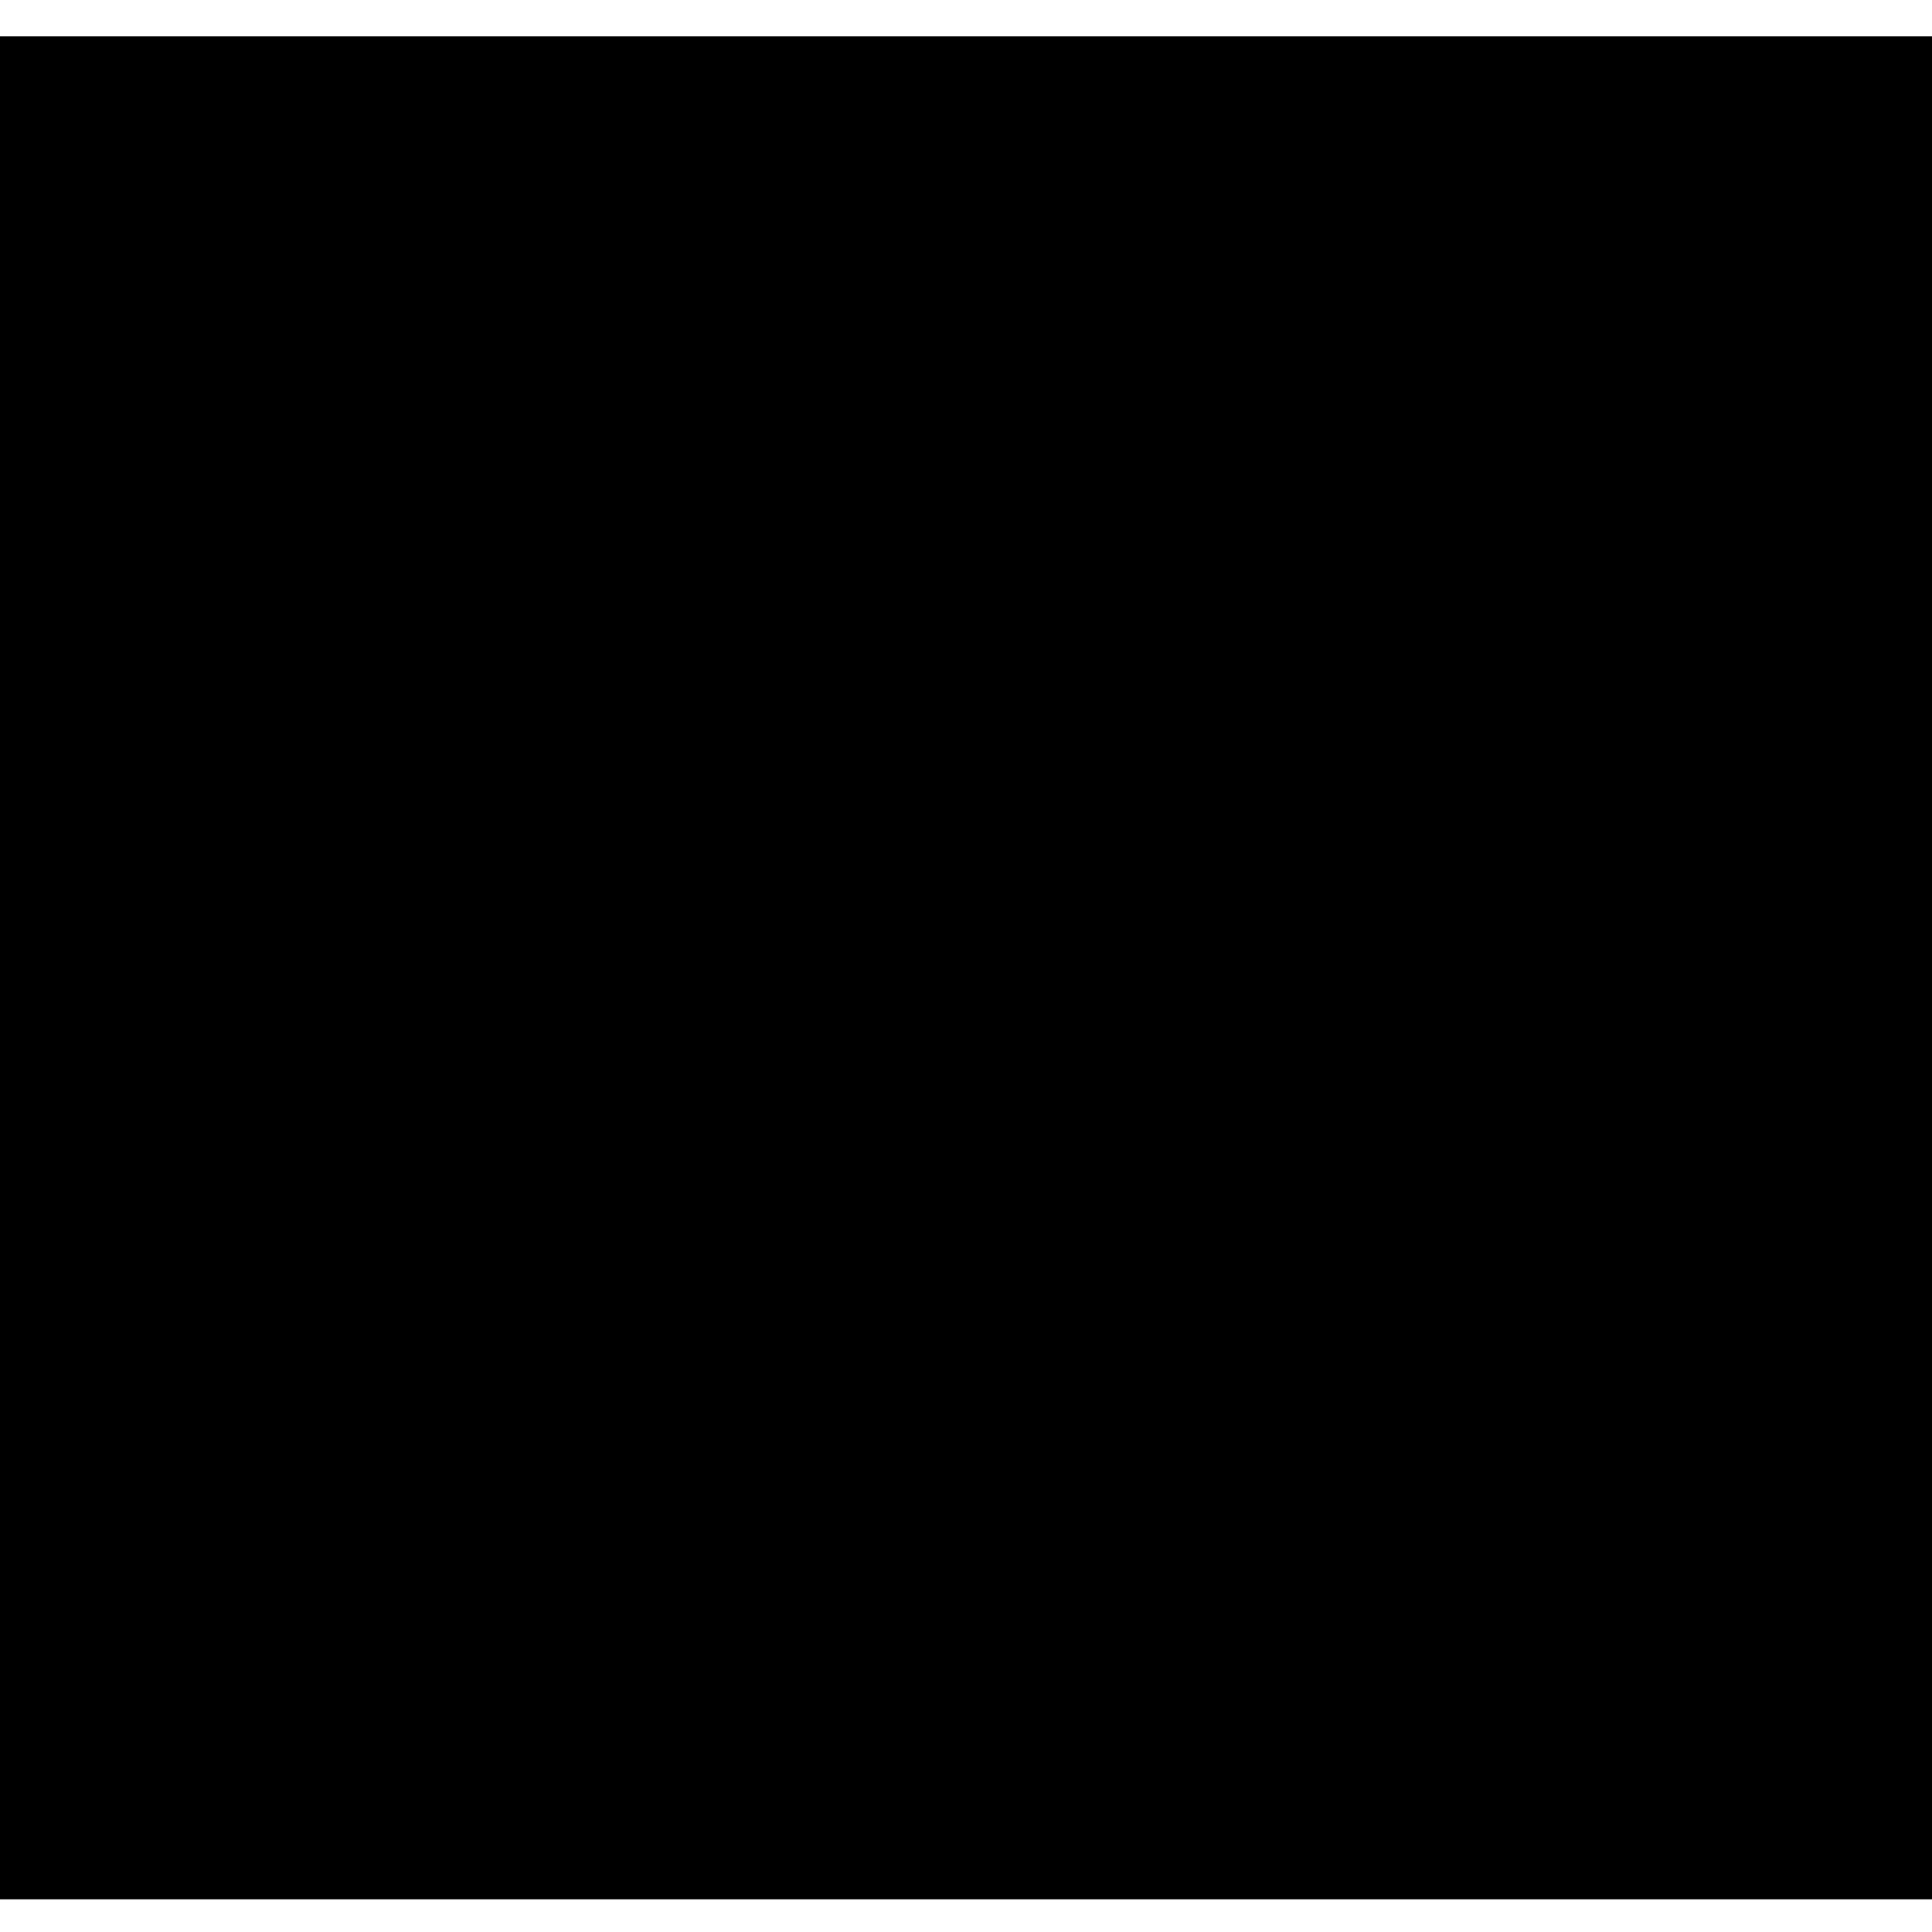
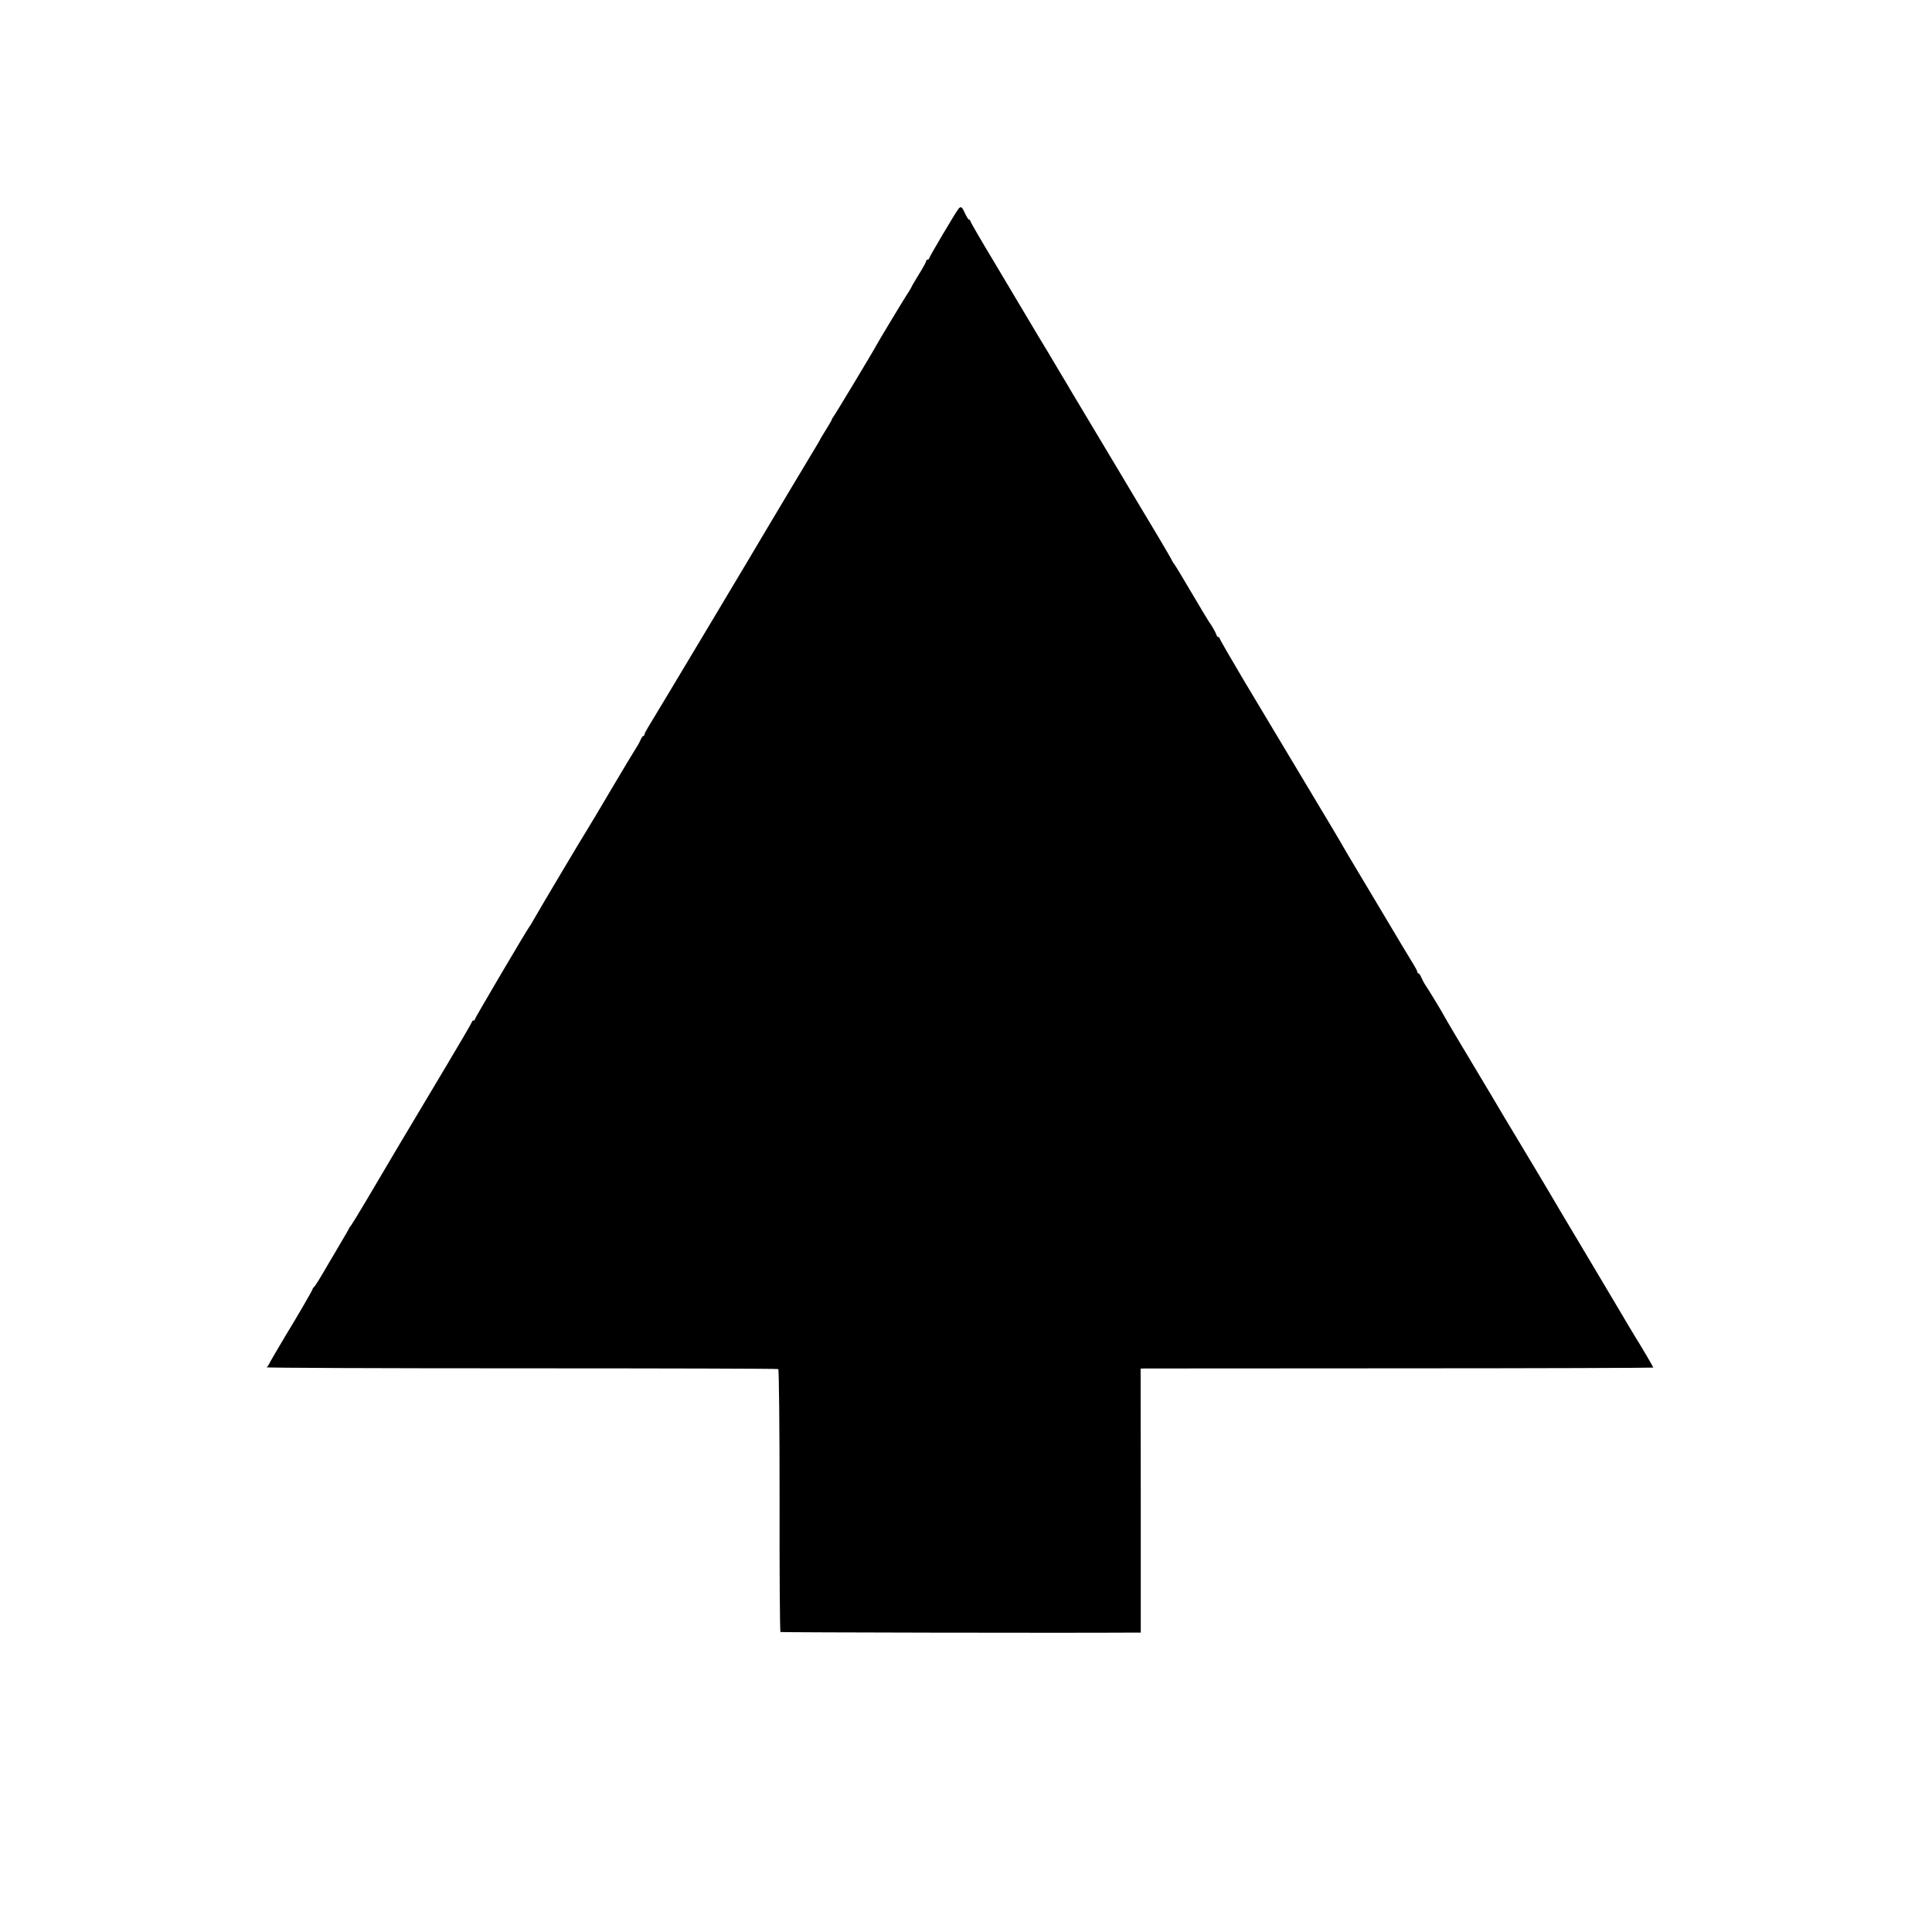
- <svg xmlns="http://www.w3.org/2000/svg" version="1.0" width="532pt" height="532pt" viewBox="0 0 532 532" preserveAspectRatio="xMidYMid meet">
-   <g transform="translate(0,532) scale(0.1,-0.1)" fill="#000000" stroke="none">
-     <path d="M0 2655 l0 -2565 2660 0 2660 0 0 2565 0 2565 -2660 0 -2660 0 0 -2565z" />
+ <svg xmlns="http://www.w3.org/2000/svg" version="1.0" width="1310pt" height="1310pt" viewBox="0 0 1310 1310" preserveAspectRatio="xMidYMid meet">
+   <g transform="translate(0,1310) scale(0.1,-0.1)" fill="#000000" stroke="none">
+     <path d="M6499 11684 c-19 -23 -199 -327 -199 -336 0 -4 -4 -8 -10 -8 -5 0 -10 -5 -10 -10 0 -6 -22 -47 -50 -91 -27 -44 -50 -83 -50 -86 0 -2 -15 -28 -34 -56 -33 -52 -198 -325 -204 -339 -8 -18 -282 -474 -292 -485 -5 -7 -10 -15 -10 -18 0 -3 -15 -29 -33 -58 -18 -29 -36 -59 -41 -67 -4 -8 -12 -24 -19 -35 -29 -48 -343 -572 -353 -590 -21 -38 -776 -1300 -800 -1337 -13 -21 -24 -42 -24 -48 0 -5 -3 -10 -8 -10 -4 0 -13 -13 -20 -30 -7 -16 -23 -44 -35 -62 -12 -18 -85 -139 -161 -268 -76 -129 -149 -251 -161 -270 -32 -50 -333 -556 -363 -610 -14 -25 -29 -50 -34 -56 -19 -25 -368 -617 -368 -625 0 -5 -4 -9 -10 -9 -5 0 -10 -4 -10 -9 0 -4 -78 -138 -173 -297 -294 -492 -390 -653 -541 -910 -55 -93 -103 -171 -106 -174 -4 -3 -9 -10 -11 -15 -2 -6 -29 -52 -59 -103 -30 -51 -59 -101 -65 -110 -71 -123 -111 -188 -117 -190 -4 -2 -8 -8 -8 -12 0 -7 -114 -203 -180 -310 -31 -51 -116 -196 -119 -205 -2 -5 -8 -13 -14 -16 -5 -4 771 -7 1726 -7 954 0 1739 -2 1744 -5 5 -3 9 -380 9 -892 -1 -488 2 -889 6 -891 5 -3 1950 -7 2388 -4 l55 0 0 895 -1 895 26 1 c14 0 796 0 1738 1 941 0 1712 3 1712 5 0 5 -84 148 -125 213 -12 19 -67 112 -122 205 -56 94 -163 274 -238 400 -76 127 -145 244 -155 260 -42 73 -275 463 -295 495 -12 19 -89 148 -170 285 -82 138 -186 312 -232 388 -45 76 -83 140 -83 142 0 4 -110 185 -131 215 -5 8 -15 27 -22 43 -6 15 -15 27 -19 27 -4 0 -8 5 -8 10 0 6 -11 27 -24 48 -13 20 -115 190 -226 377 -112 187 -211 354 -221 370 -10 17 -24 41 -32 55 -7 14 -125 212 -262 440 -136 228 -322 538 -412 688 -89 150 -163 278 -163 283 0 5 -4 9 -9 9 -5 0 -11 8 -14 18 -5 16 -33 64 -50 87 -4 5 -57 93 -117 195 -60 102 -113 190 -118 195 -5 6 -11 15 -13 20 -3 8 -59 105 -94 163 -6 9 -68 114 -139 232 -71 118 -136 227 -145 243 -9 15 -81 136 -161 269 -80 133 -149 250 -155 259 -5 10 -32 55 -60 101 -27 46 -54 91 -60 101 -5 9 -48 81 -95 158 -47 78 -94 158 -106 178 -12 20 -96 161 -187 314 -92 152 -167 282 -167 287 0 6 -4 10 -8 10 -5 0 -17 18 -27 40 -22 49 -29 54 -46 34z" />
  </g>
</svg>
